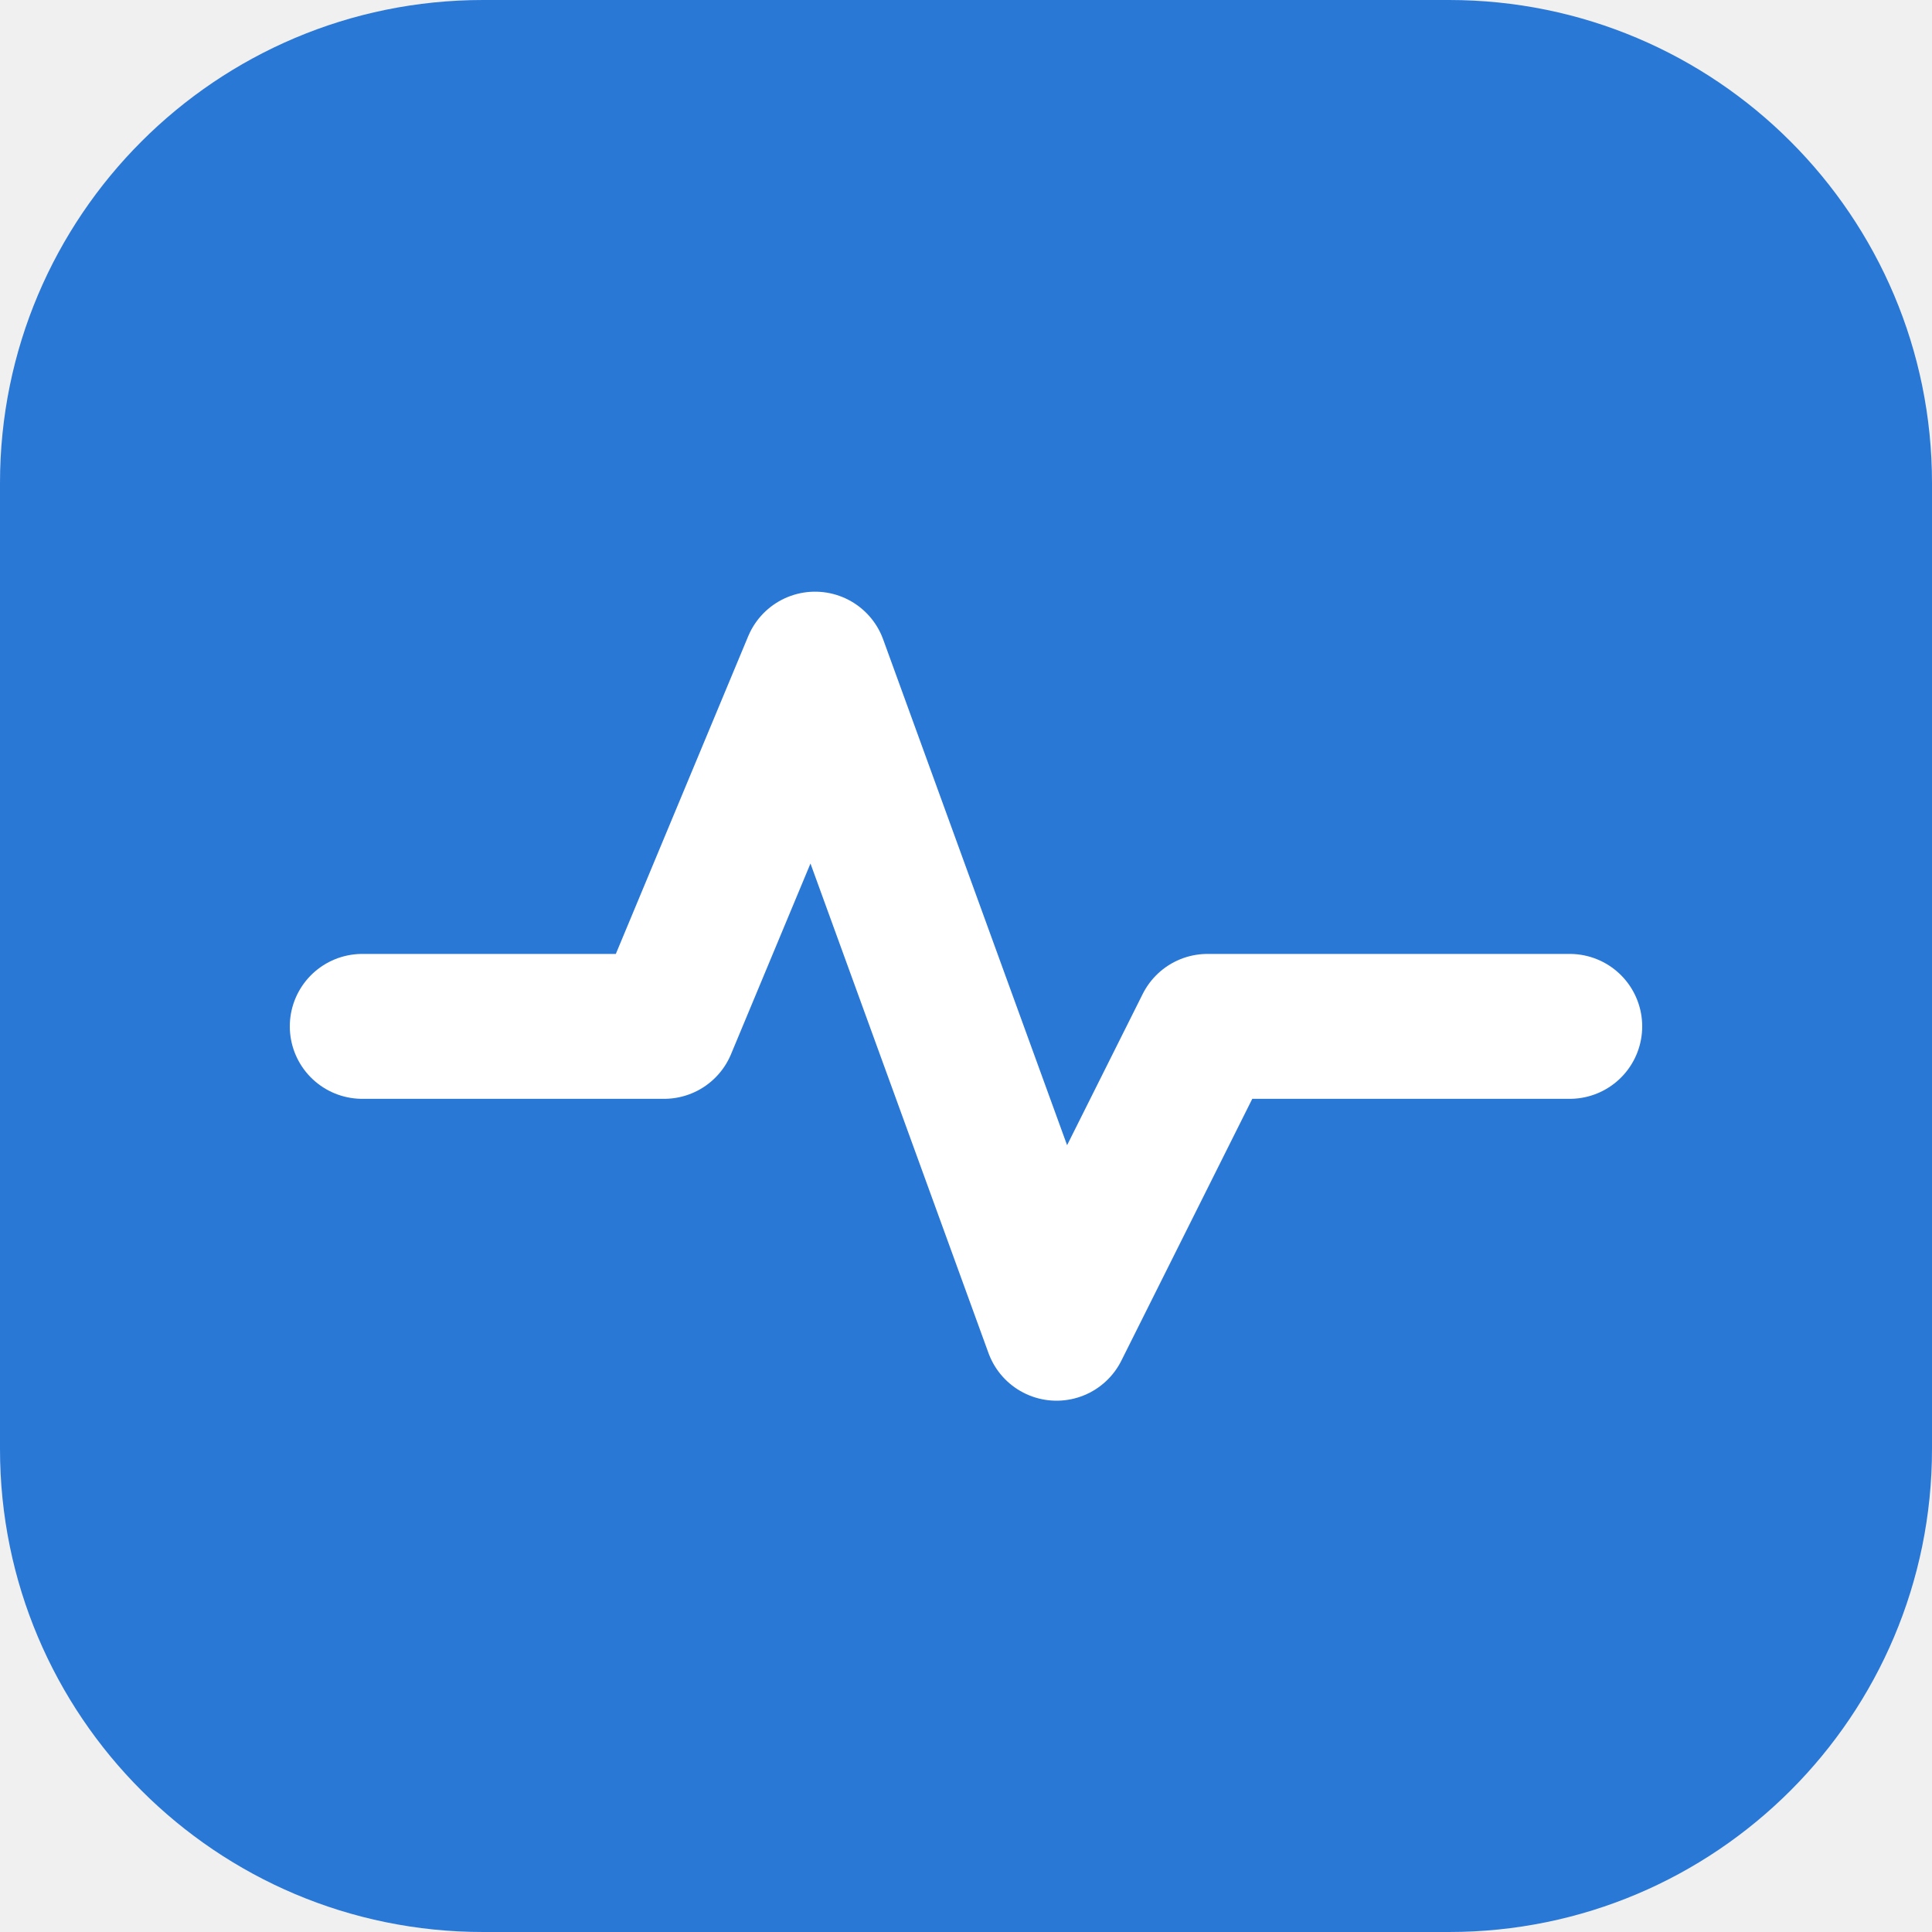
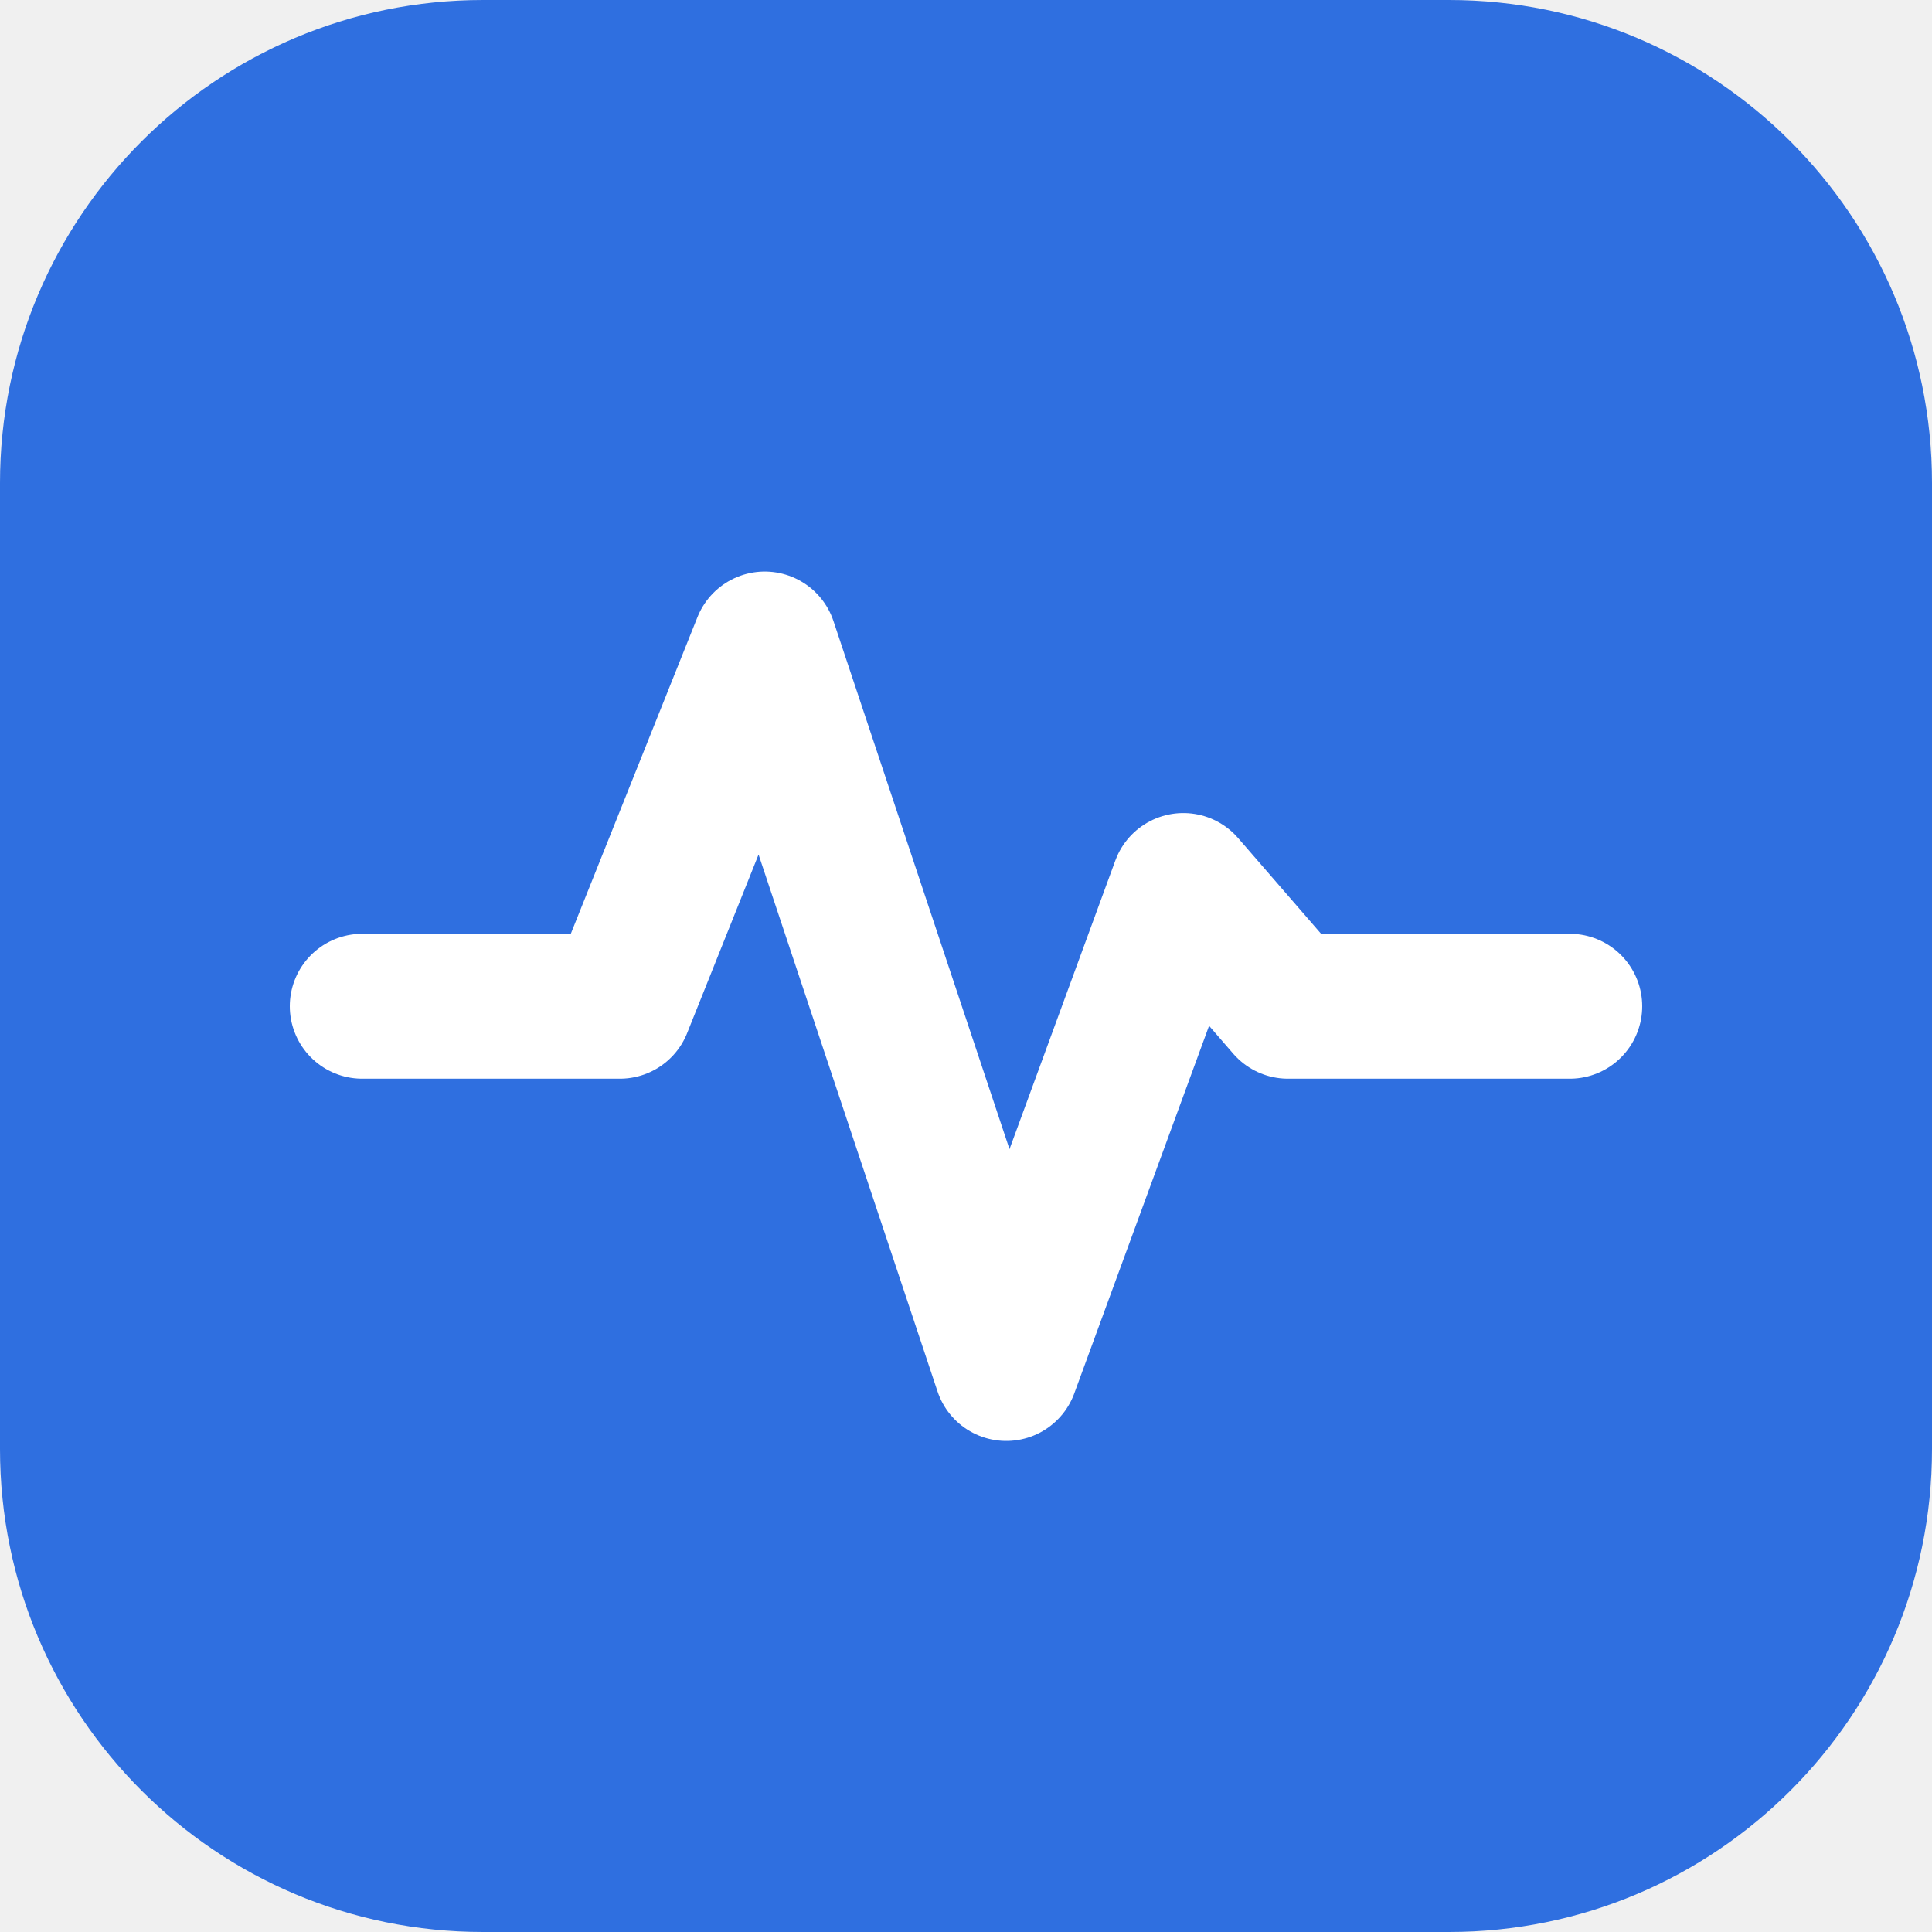
- <svg xmlns="http://www.w3.org/2000/svg" viewBox="0 0 32 32">
-   <rect width="32" height="32" rx="8" fill="#2a78d6" />
-   <path d="M6 17h5l2.5-6 4 11 2.5-5H26" fill="none" stroke="#fff" stroke-width="2.4" stroke-linecap="round" stroke-linejoin="round" />
+ <svg xmlns="http://www.w3.org/2000/svg" viewBox="0 0 24 24">
+   <rect width="24" height="24" rx="6" fill="#2f6fe0" />
+   <path d="M4.5 12.5h3.2l1.8-4.5 3 9 2.2-6 1.3 1.5h3.5" fill="none" stroke="#fff" stroke-width="1.8" stroke-linecap="round" stroke-linejoin="round" />
</svg>
